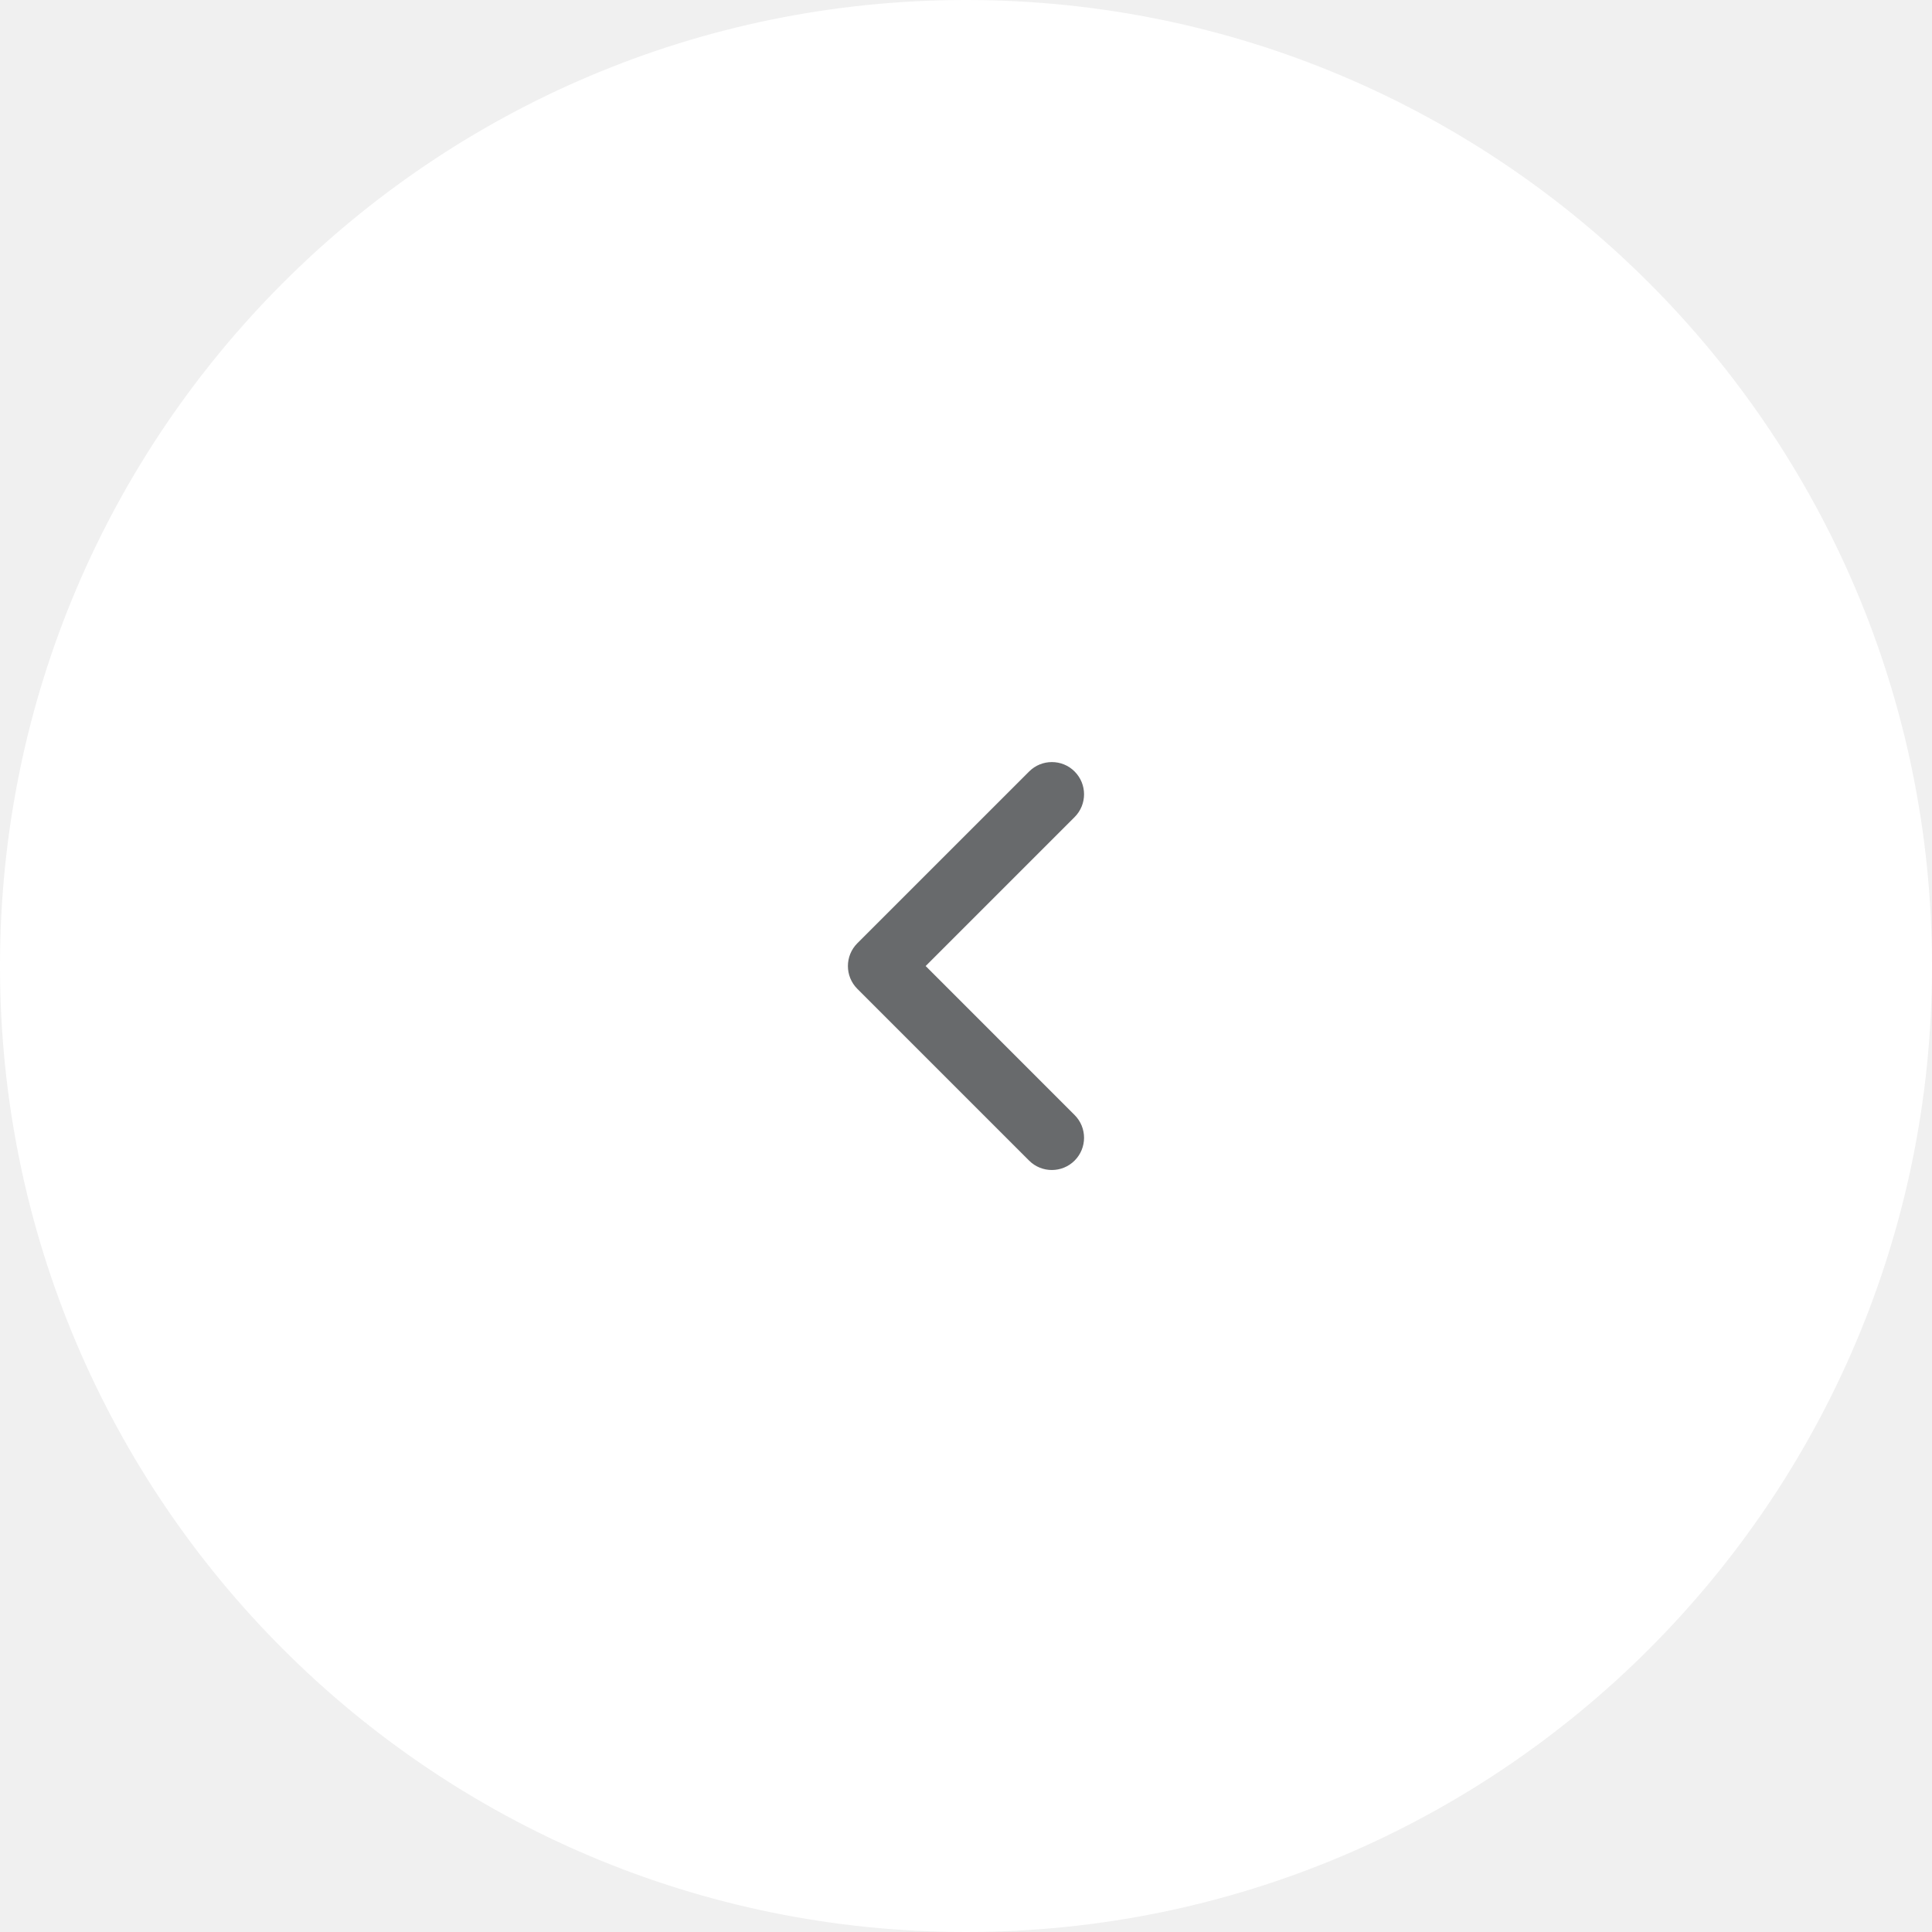
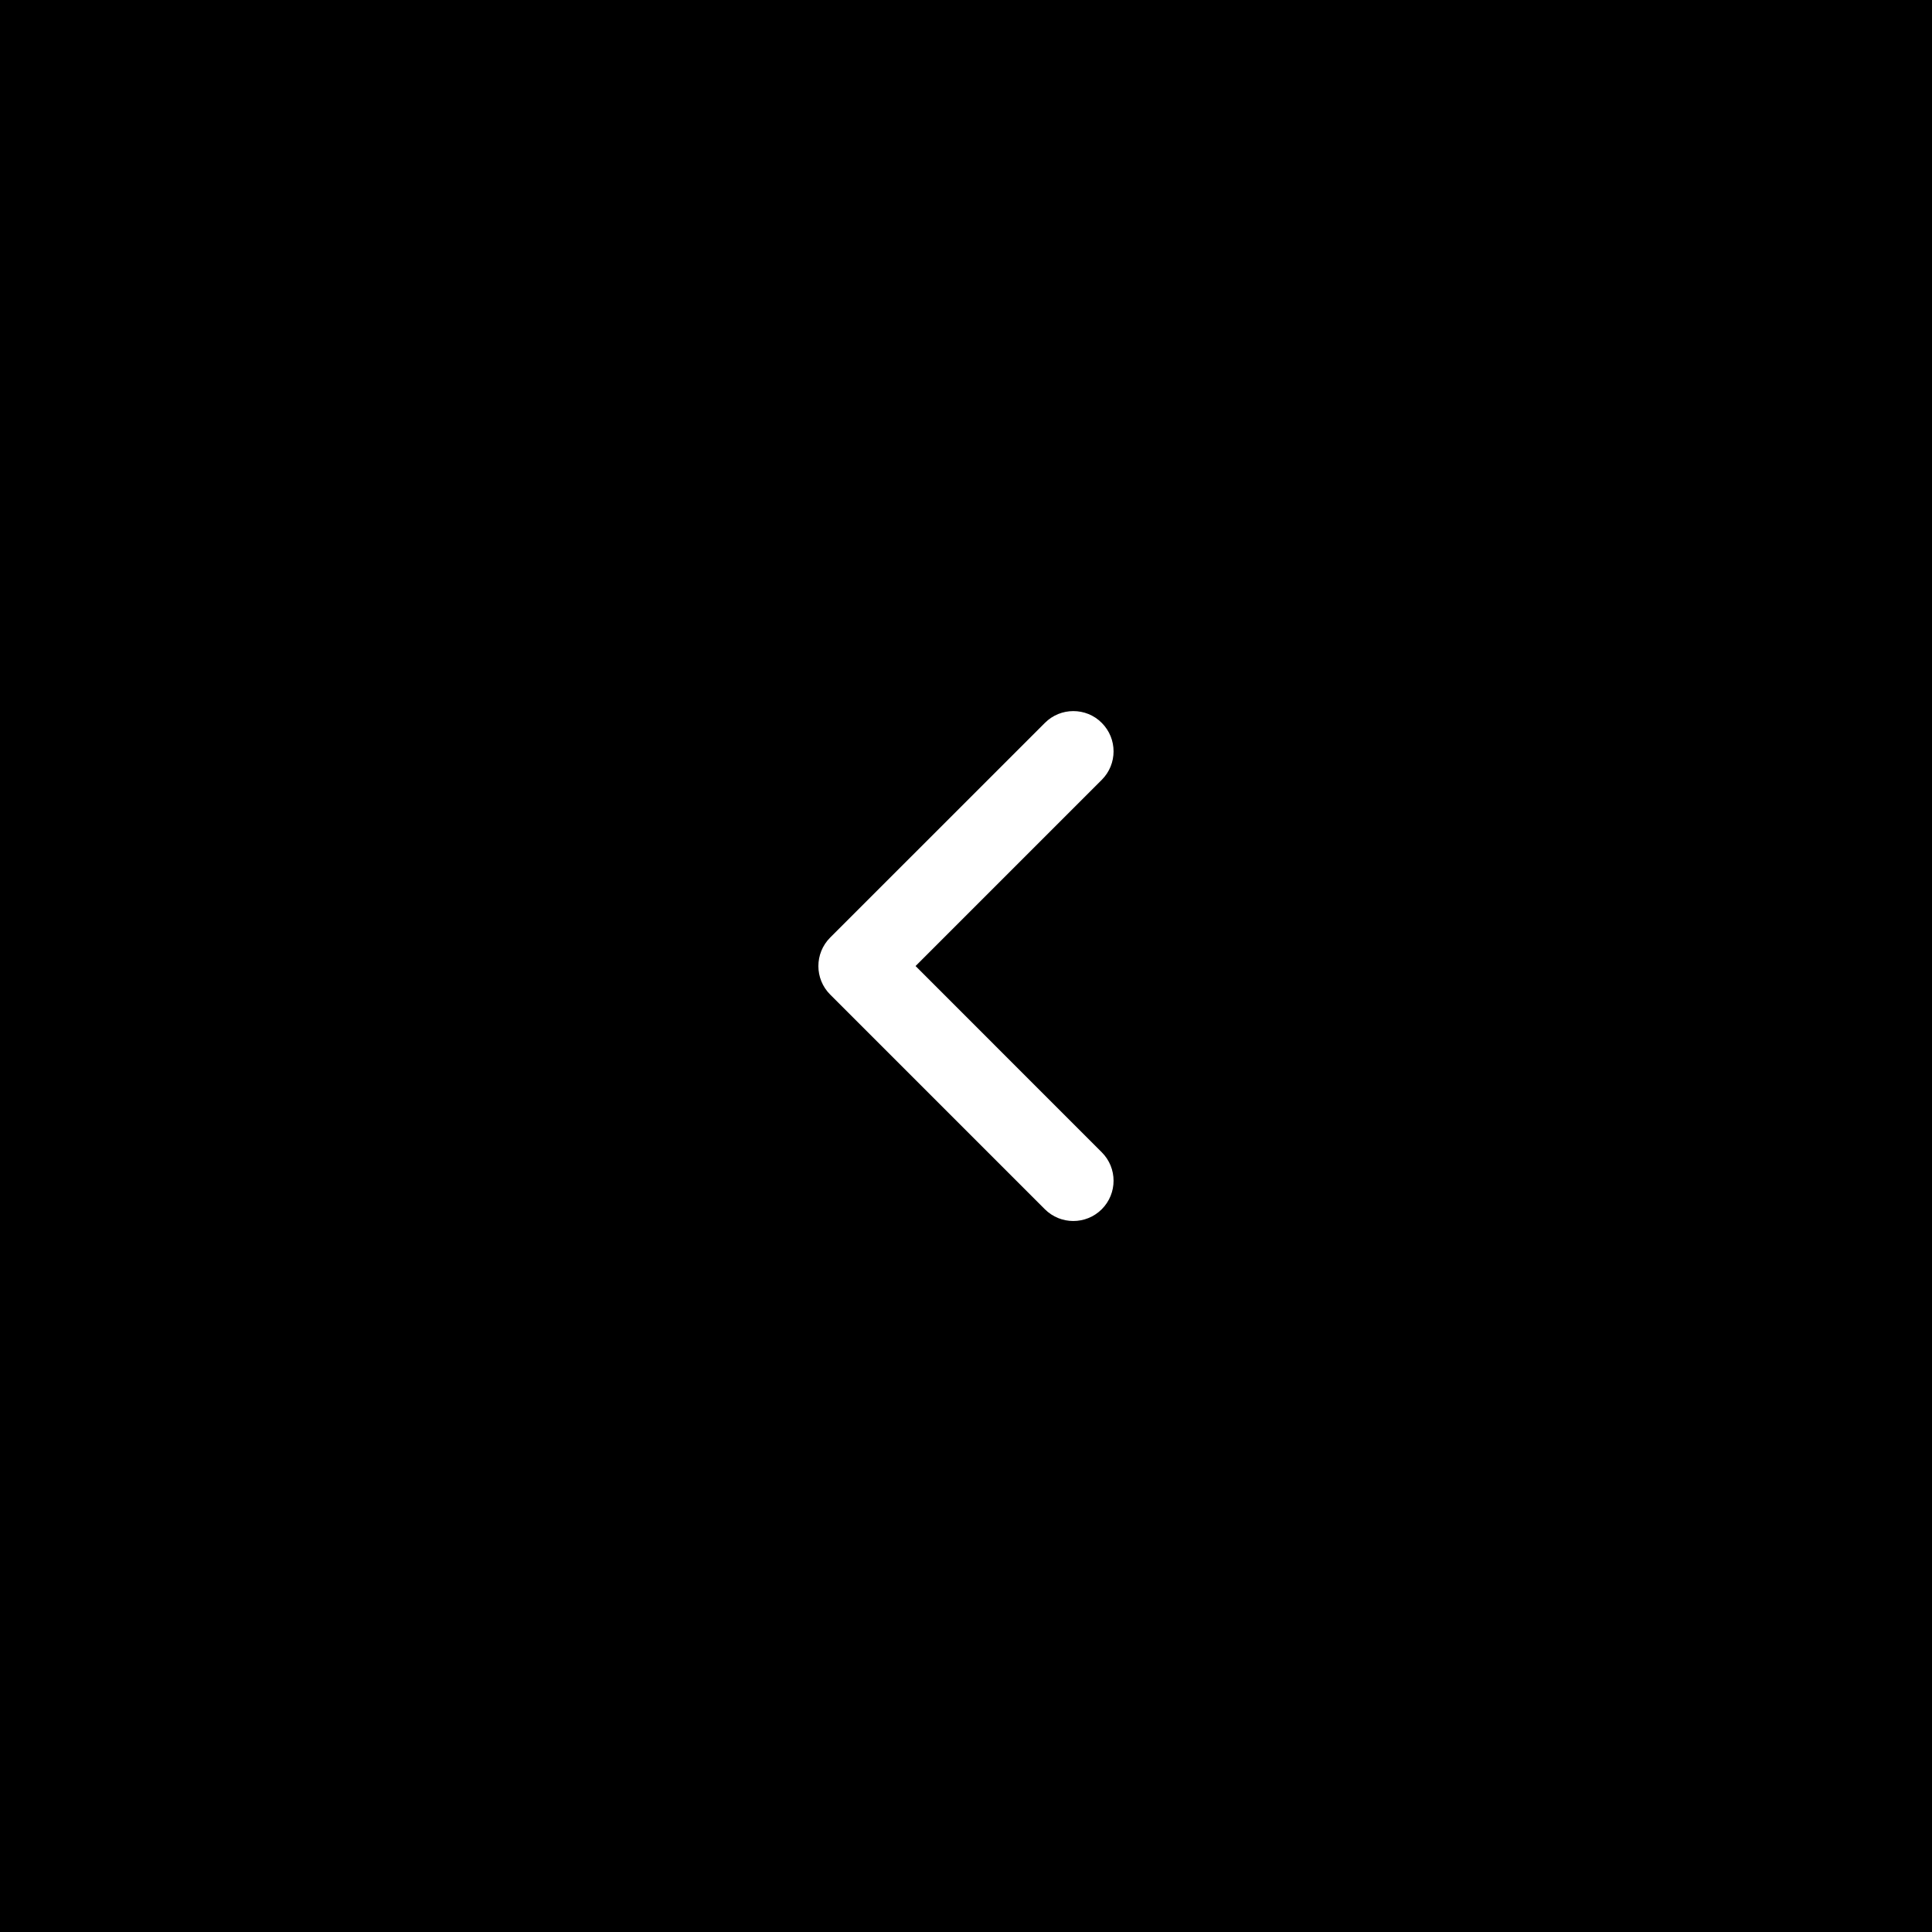
- <svg xmlns="http://www.w3.org/2000/svg" width="60" height="60" viewBox="0 0 60 60" fill="none">
-   <rect x="60" y="60" width="60" height="60" rx="30" transform="rotate(-180 60 60)" fill="white" />
-   <path d="M32.667 23.667C32.923 23.667 33.179 23.764 33.373 23.96C33.764 24.351 33.764 24.984 33.373 25.375L28.747 30.001L33.373 34.628C33.764 35.019 33.764 35.652 33.373 36.043C32.983 36.433 32.349 36.433 31.959 36.043L26.625 30.709C26.235 30.319 26.235 29.685 26.625 29.294L31.959 23.961C32.155 23.764 32.411 23.667 32.667 23.667Z" fill="#686A6C" />
+ <svg xmlns="http://www.w3.org/2000/svg" width="48" height="48" viewBox="0 0 48 48" fill="none">
+   <rect width="48" height="48" transform="translate(48 48) rotate(-180)" fill="black" />
+   <path d="M26.667 17.667C26.923 17.667 27.179 17.764 27.373 17.96C27.764 18.351 27.764 18.984 27.373 19.375L22.747 24.001L27.373 28.628C27.764 29.018 27.764 29.652 27.373 30.043C26.983 30.433 26.349 30.433 25.959 30.043L20.625 24.709C20.235 24.319 20.235 23.685 20.625 23.294L25.959 17.961C26.155 17.764 26.411 17.667 26.667 17.667Z" fill="white" />
</svg>
